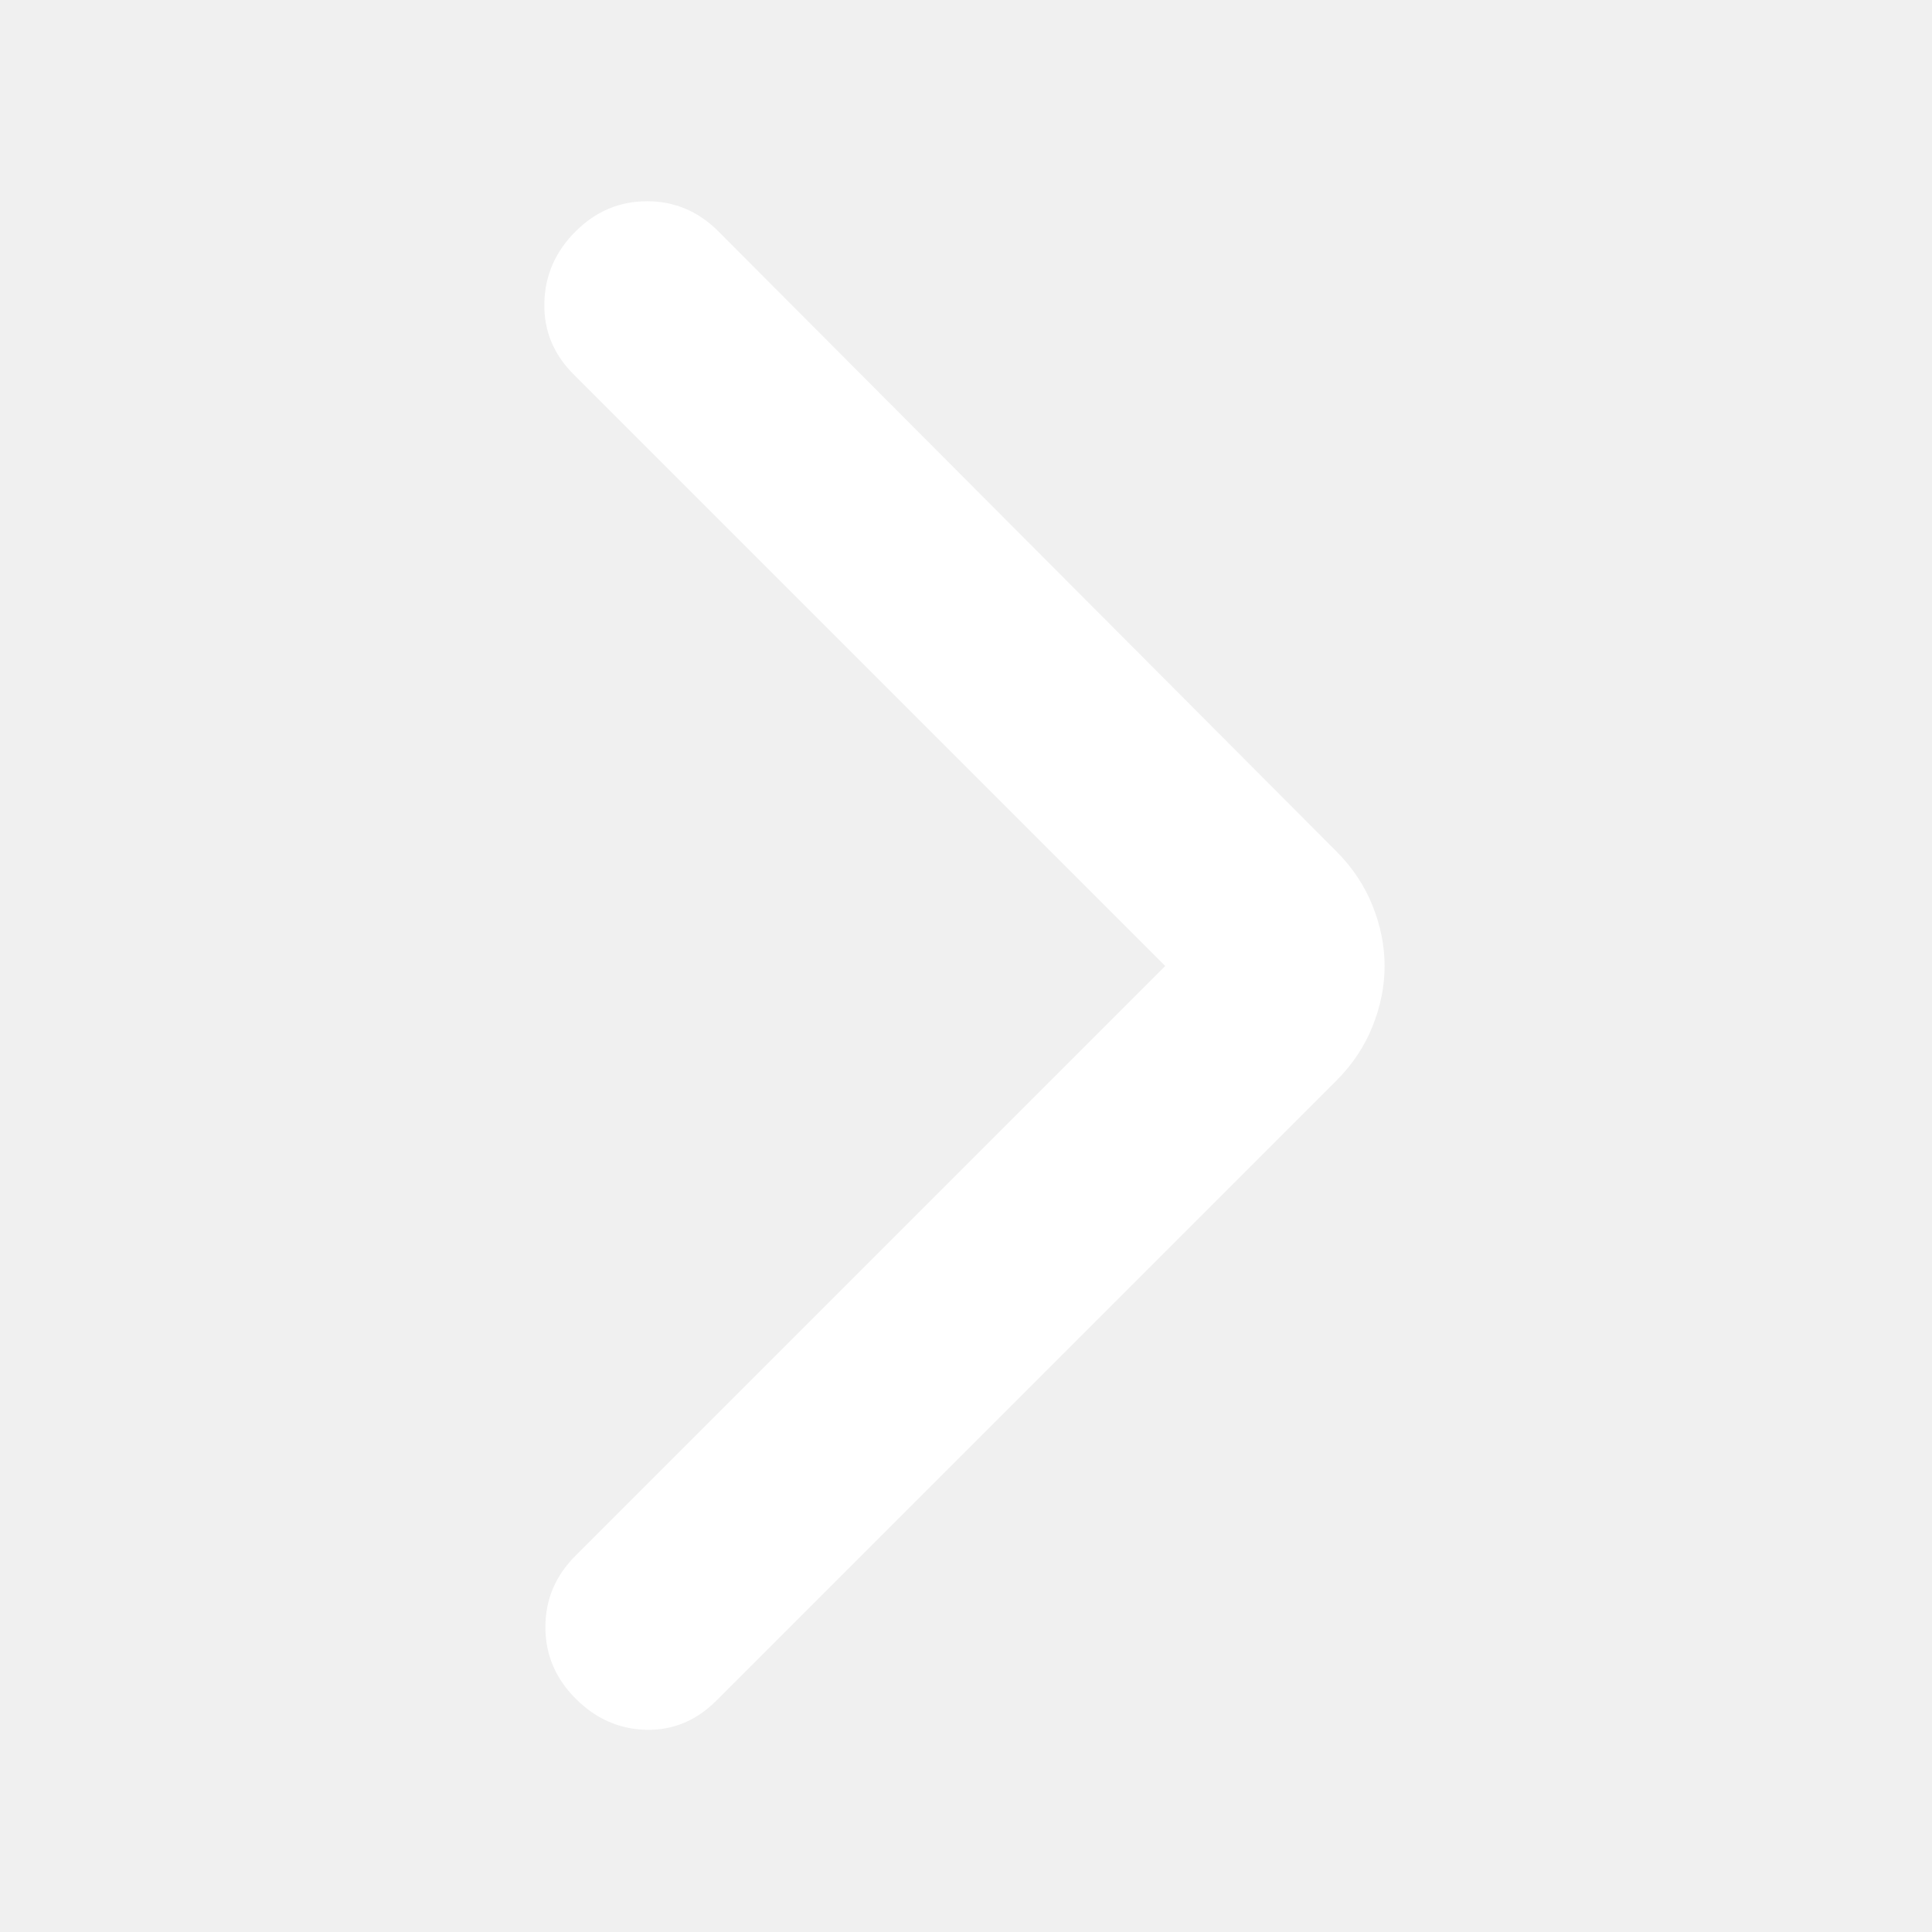
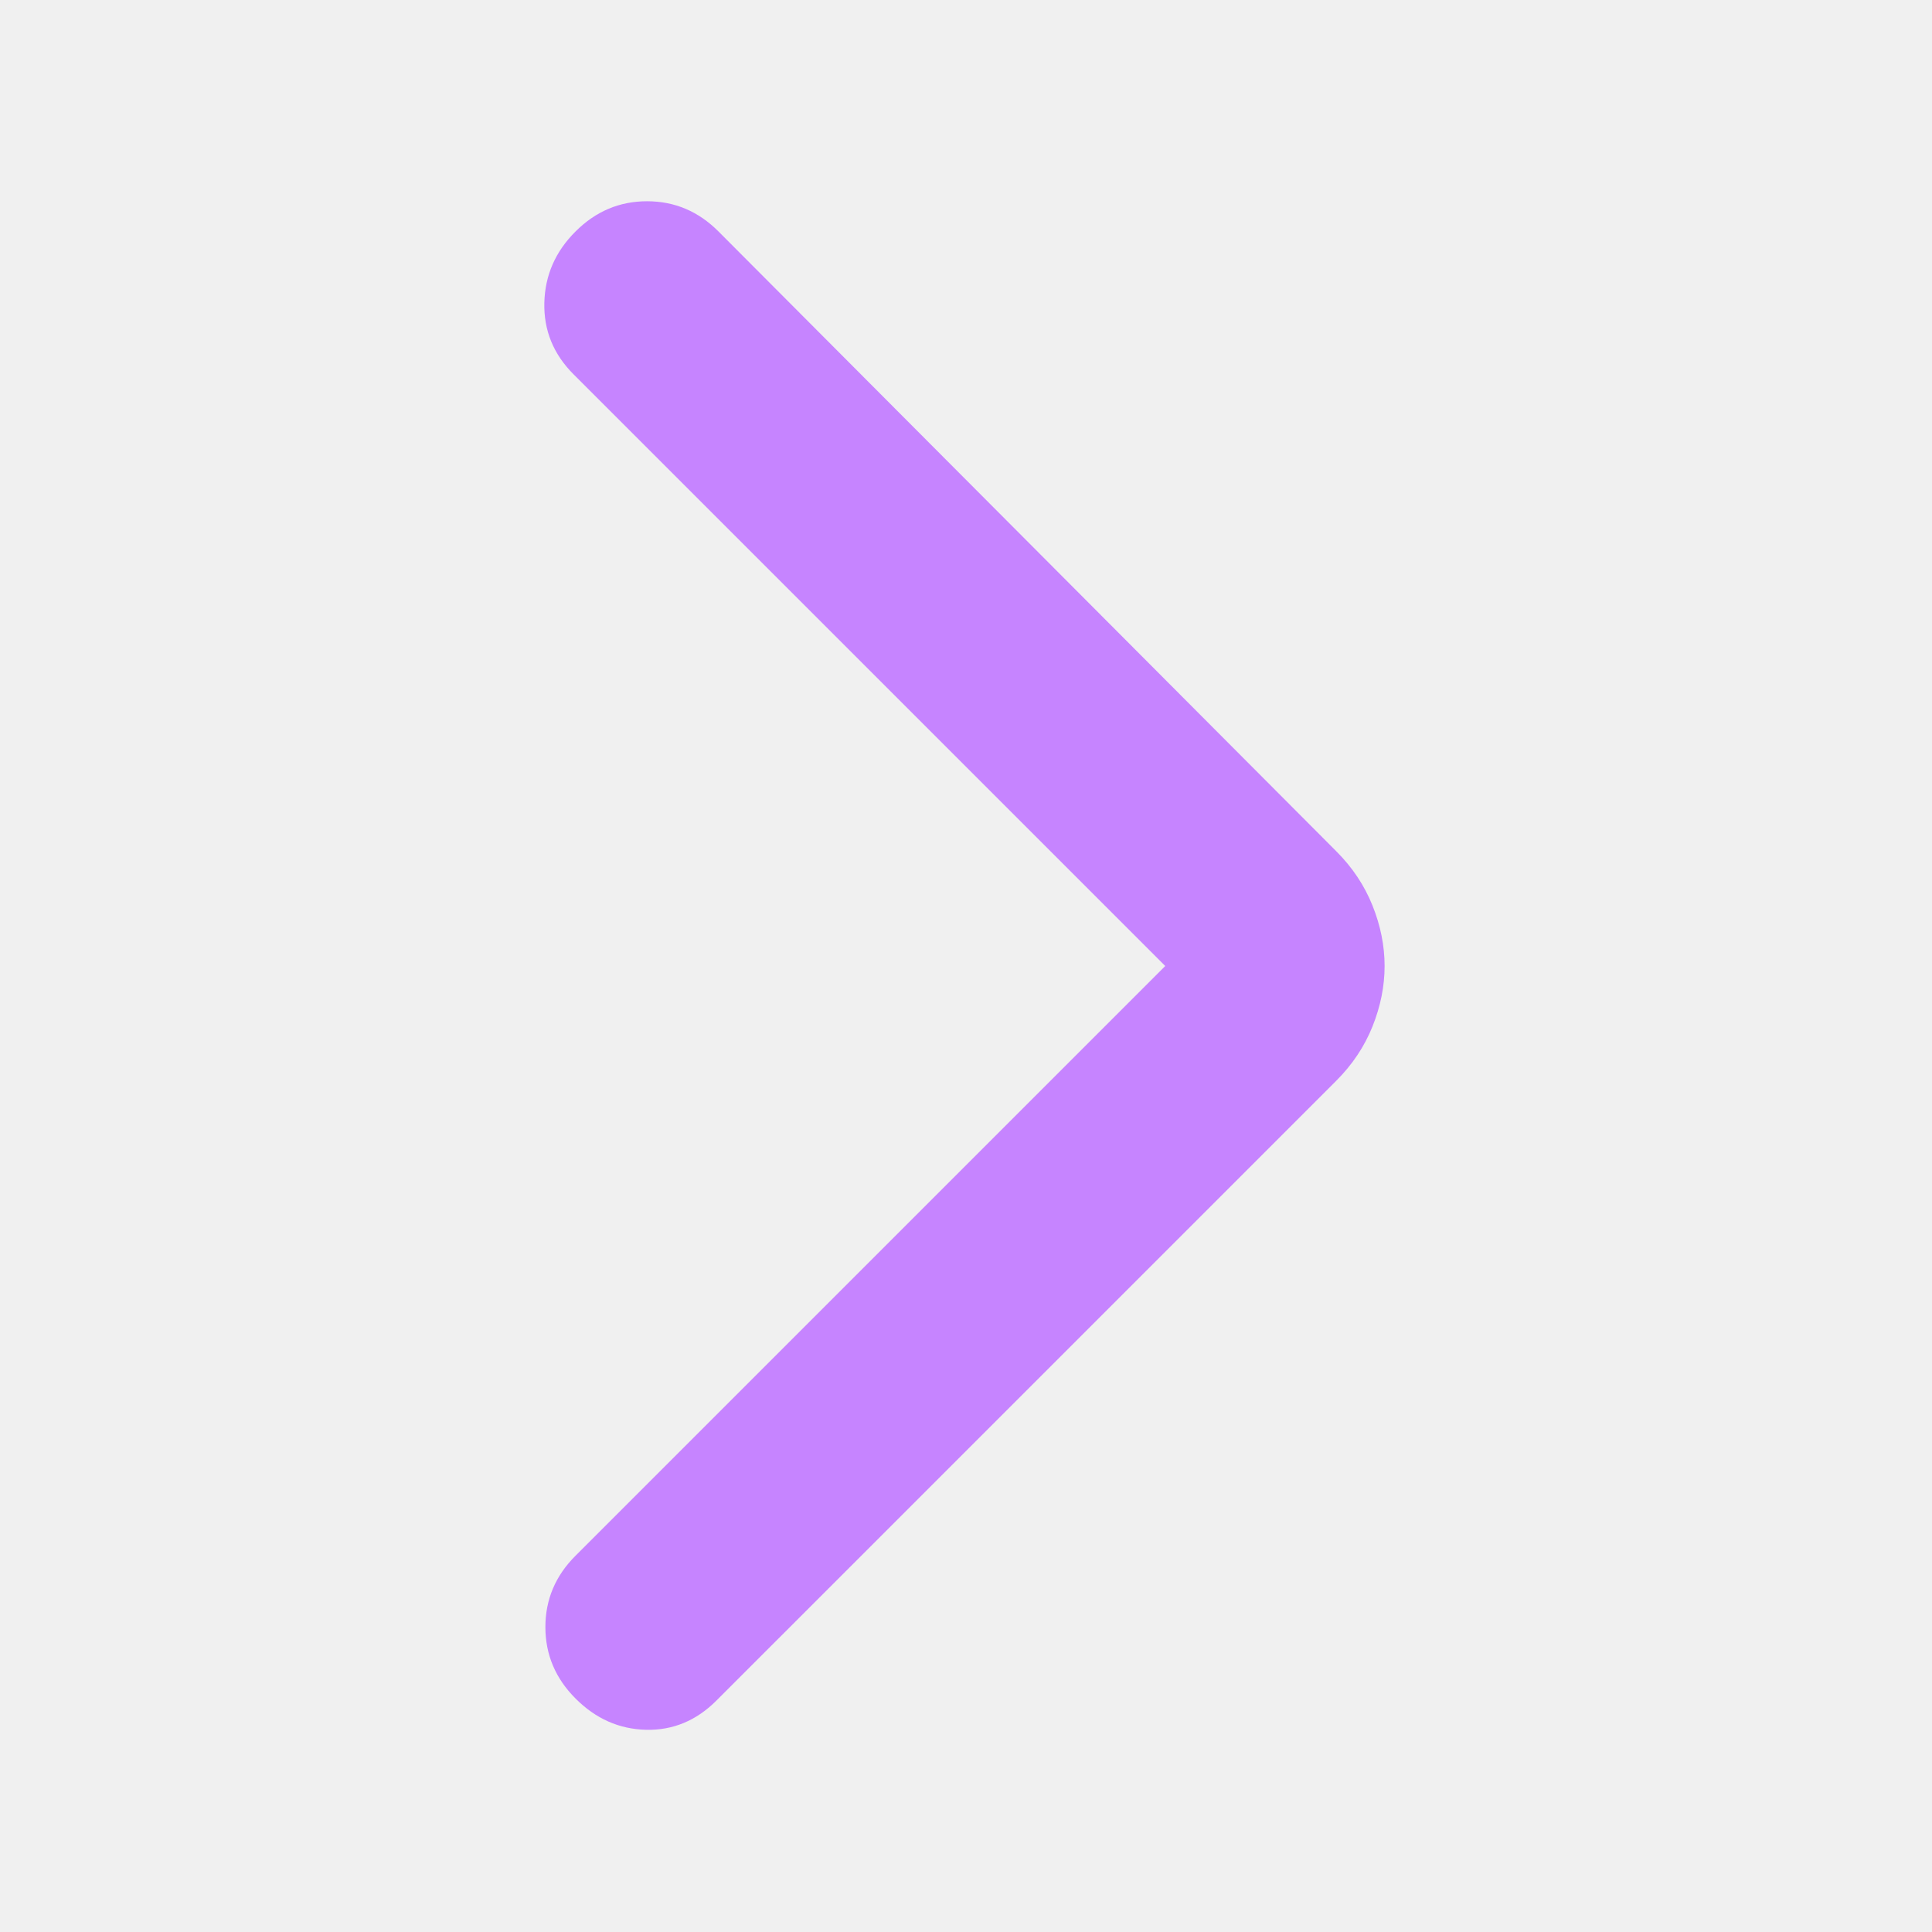
<svg xmlns="http://www.w3.org/2000/svg" width="100" height="100" viewBox="0 0 24 24">
-   <path fill="#ffffff" d="m14.475 12l-7.35-7.35q-.375-.375-.363-.888t.388-.887q.375-.375.888-.375t.887.375l7.675 7.7q.3.3.45.675t.15.75q0 .375-.15.75t-.45.675l-7.7 7.7q-.375.375-.875.363T7.15 21.1q-.375-.375-.375-.888t.375-.887z" />
+   <path fill="#c684ff" d="m14.475 12l-7.35-7.35q-.375-.375-.363-.888t.388-.887q.375-.375.888-.375t.887.375l7.675 7.7q.3.3.45.675t.15.75q0 .375-.15.75t-.45.675l-7.7 7.7q-.375.375-.875.363T7.15 21.1q-.375-.375-.375-.888t.375-.887z" />
</svg>
